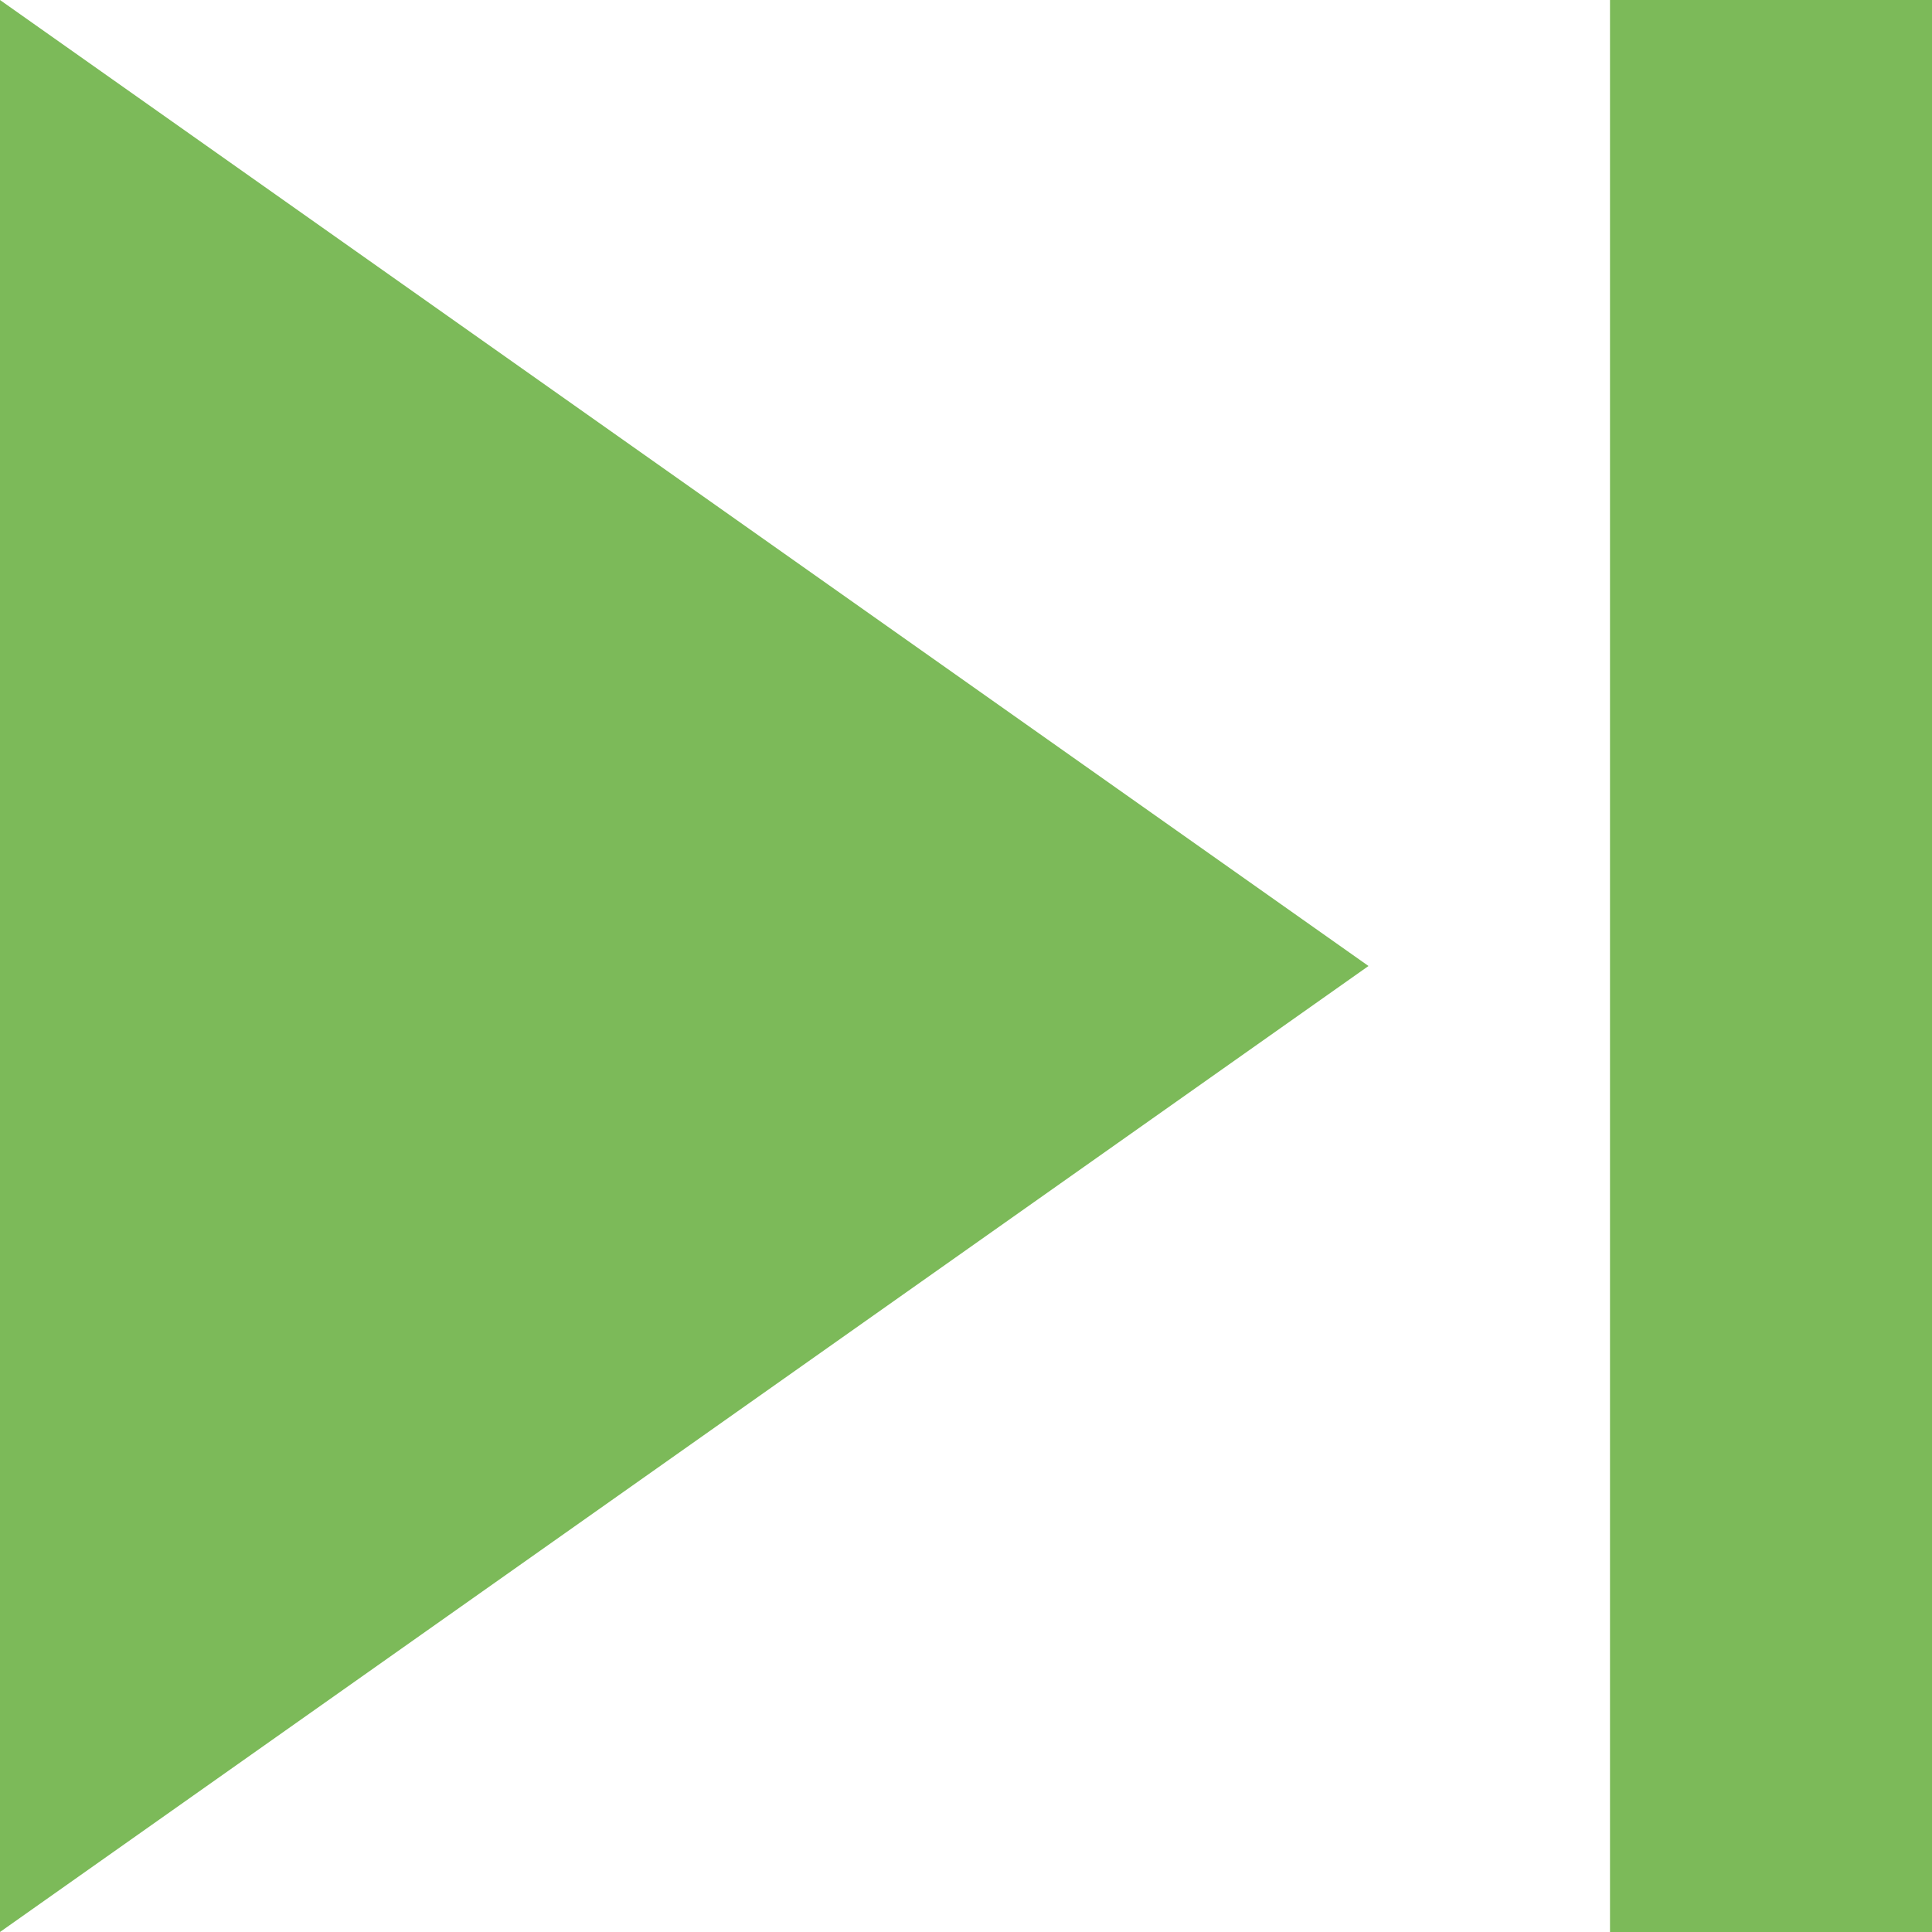
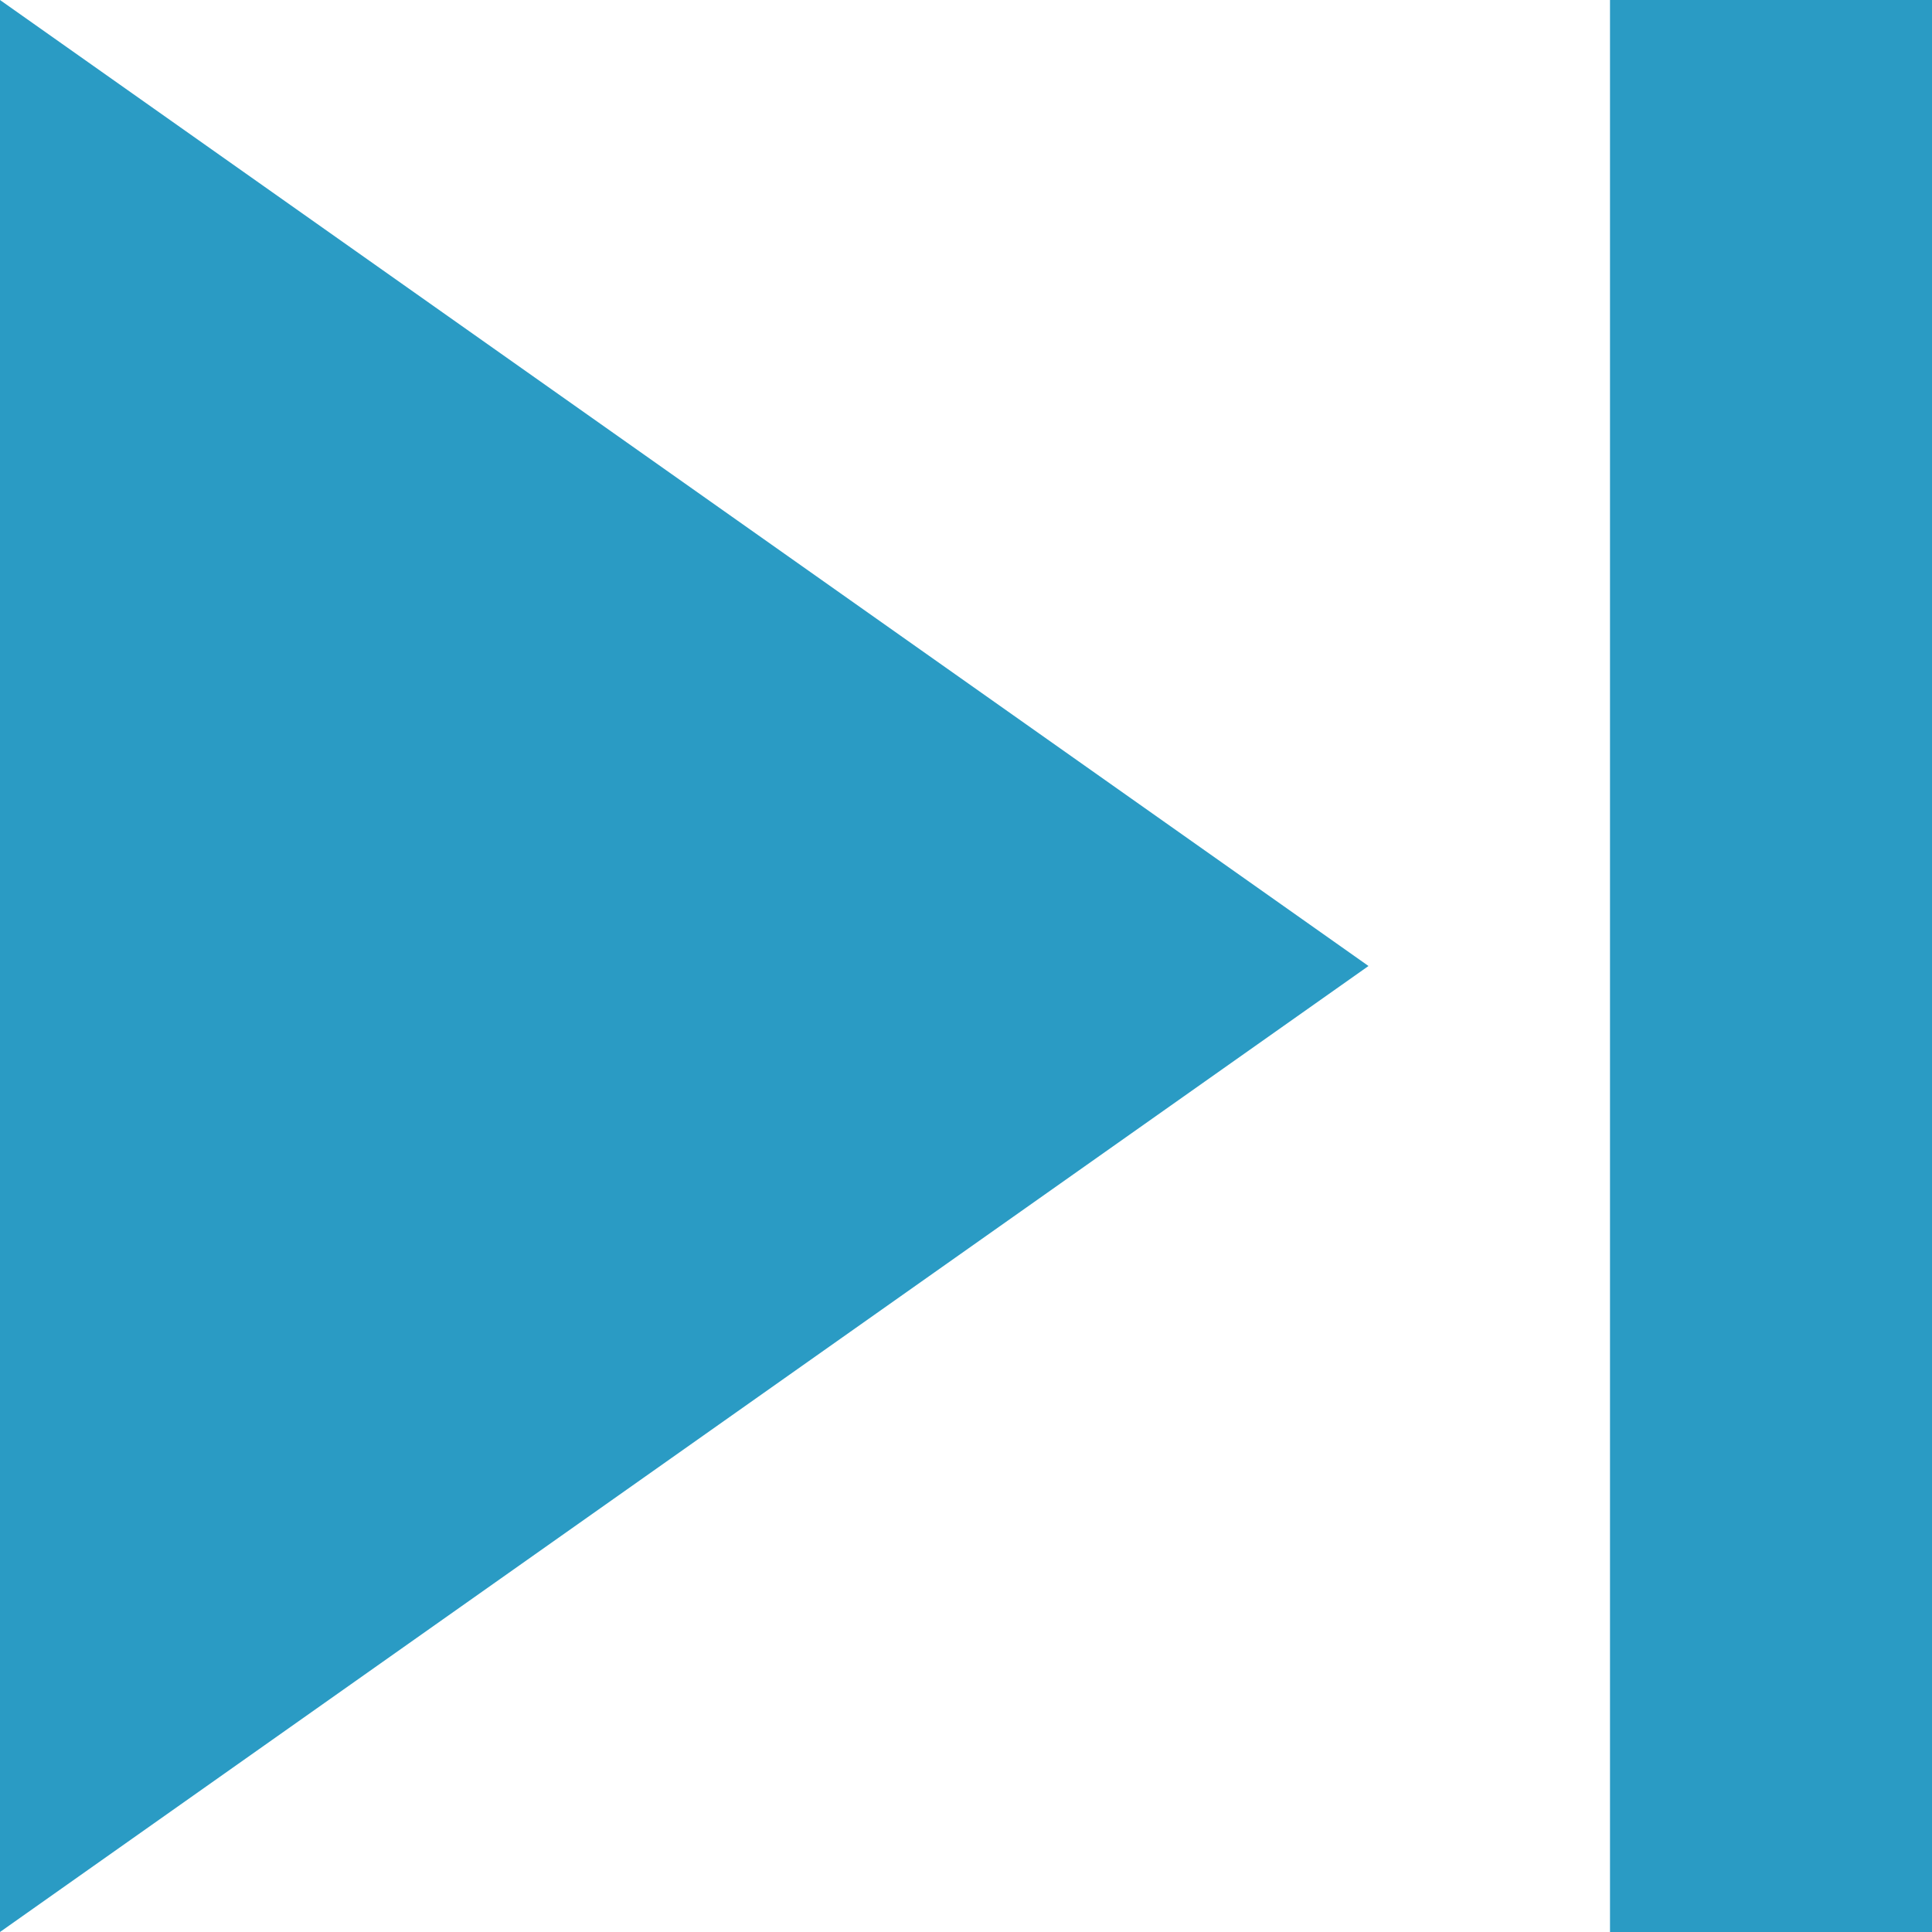
- <svg xmlns="http://www.w3.org/2000/svg" t="1619272965559" class="icon" viewBox="0 0 1024 1024" version="1.1" p-id="9987" width="20" height="20">
+ <svg xmlns="http://www.w3.org/2000/svg" t="1619272965559" class="icon" viewBox="0 0 1024 1024" version="1.1" p-id="9987" width="16" height="16">
  <defs>
    <style type="text/css" />
  </defs>
-   <path d="M0 1024l725.333-512L0 0v1024zM853.333 0v1024h170.667V0h-170.667z" p-id="9988" fill="#7cba59" />
+   <path d="M0 1024l725.333-512L0 0v1024zM853.333 0v1024h170.667V0h-170.667z" p-id="9988" fill="#2a9bc4" />
</svg>
